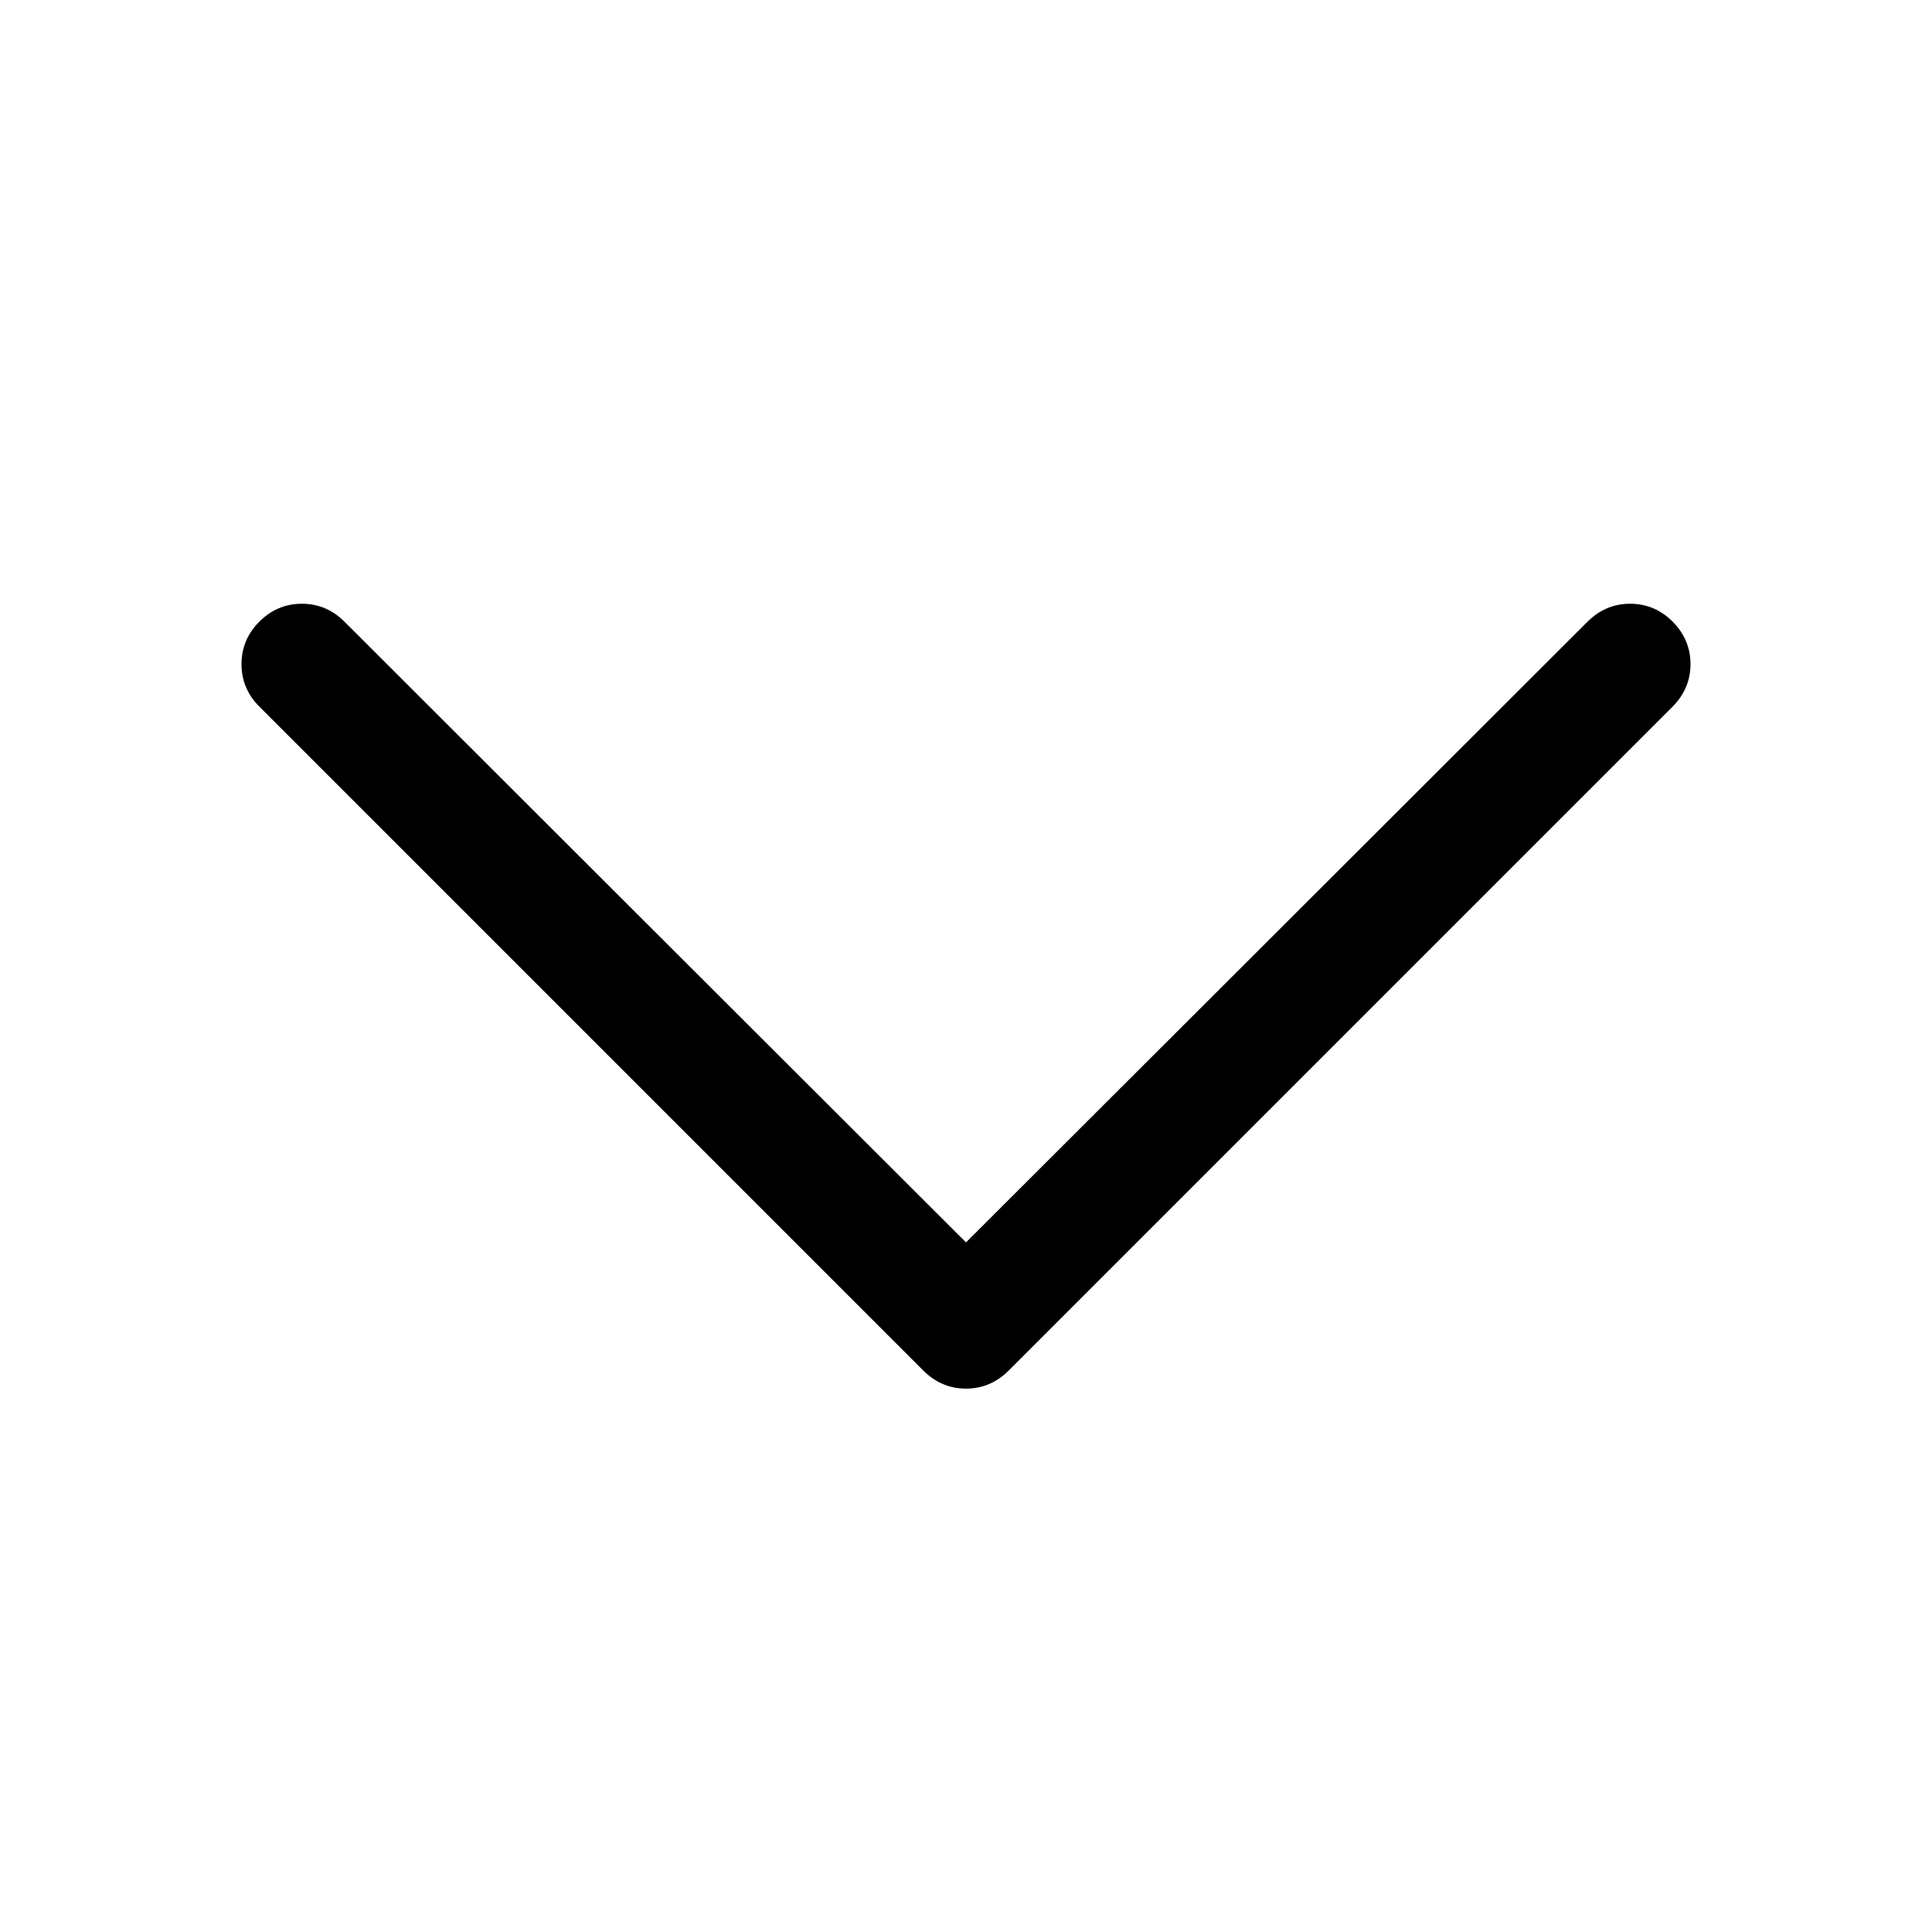
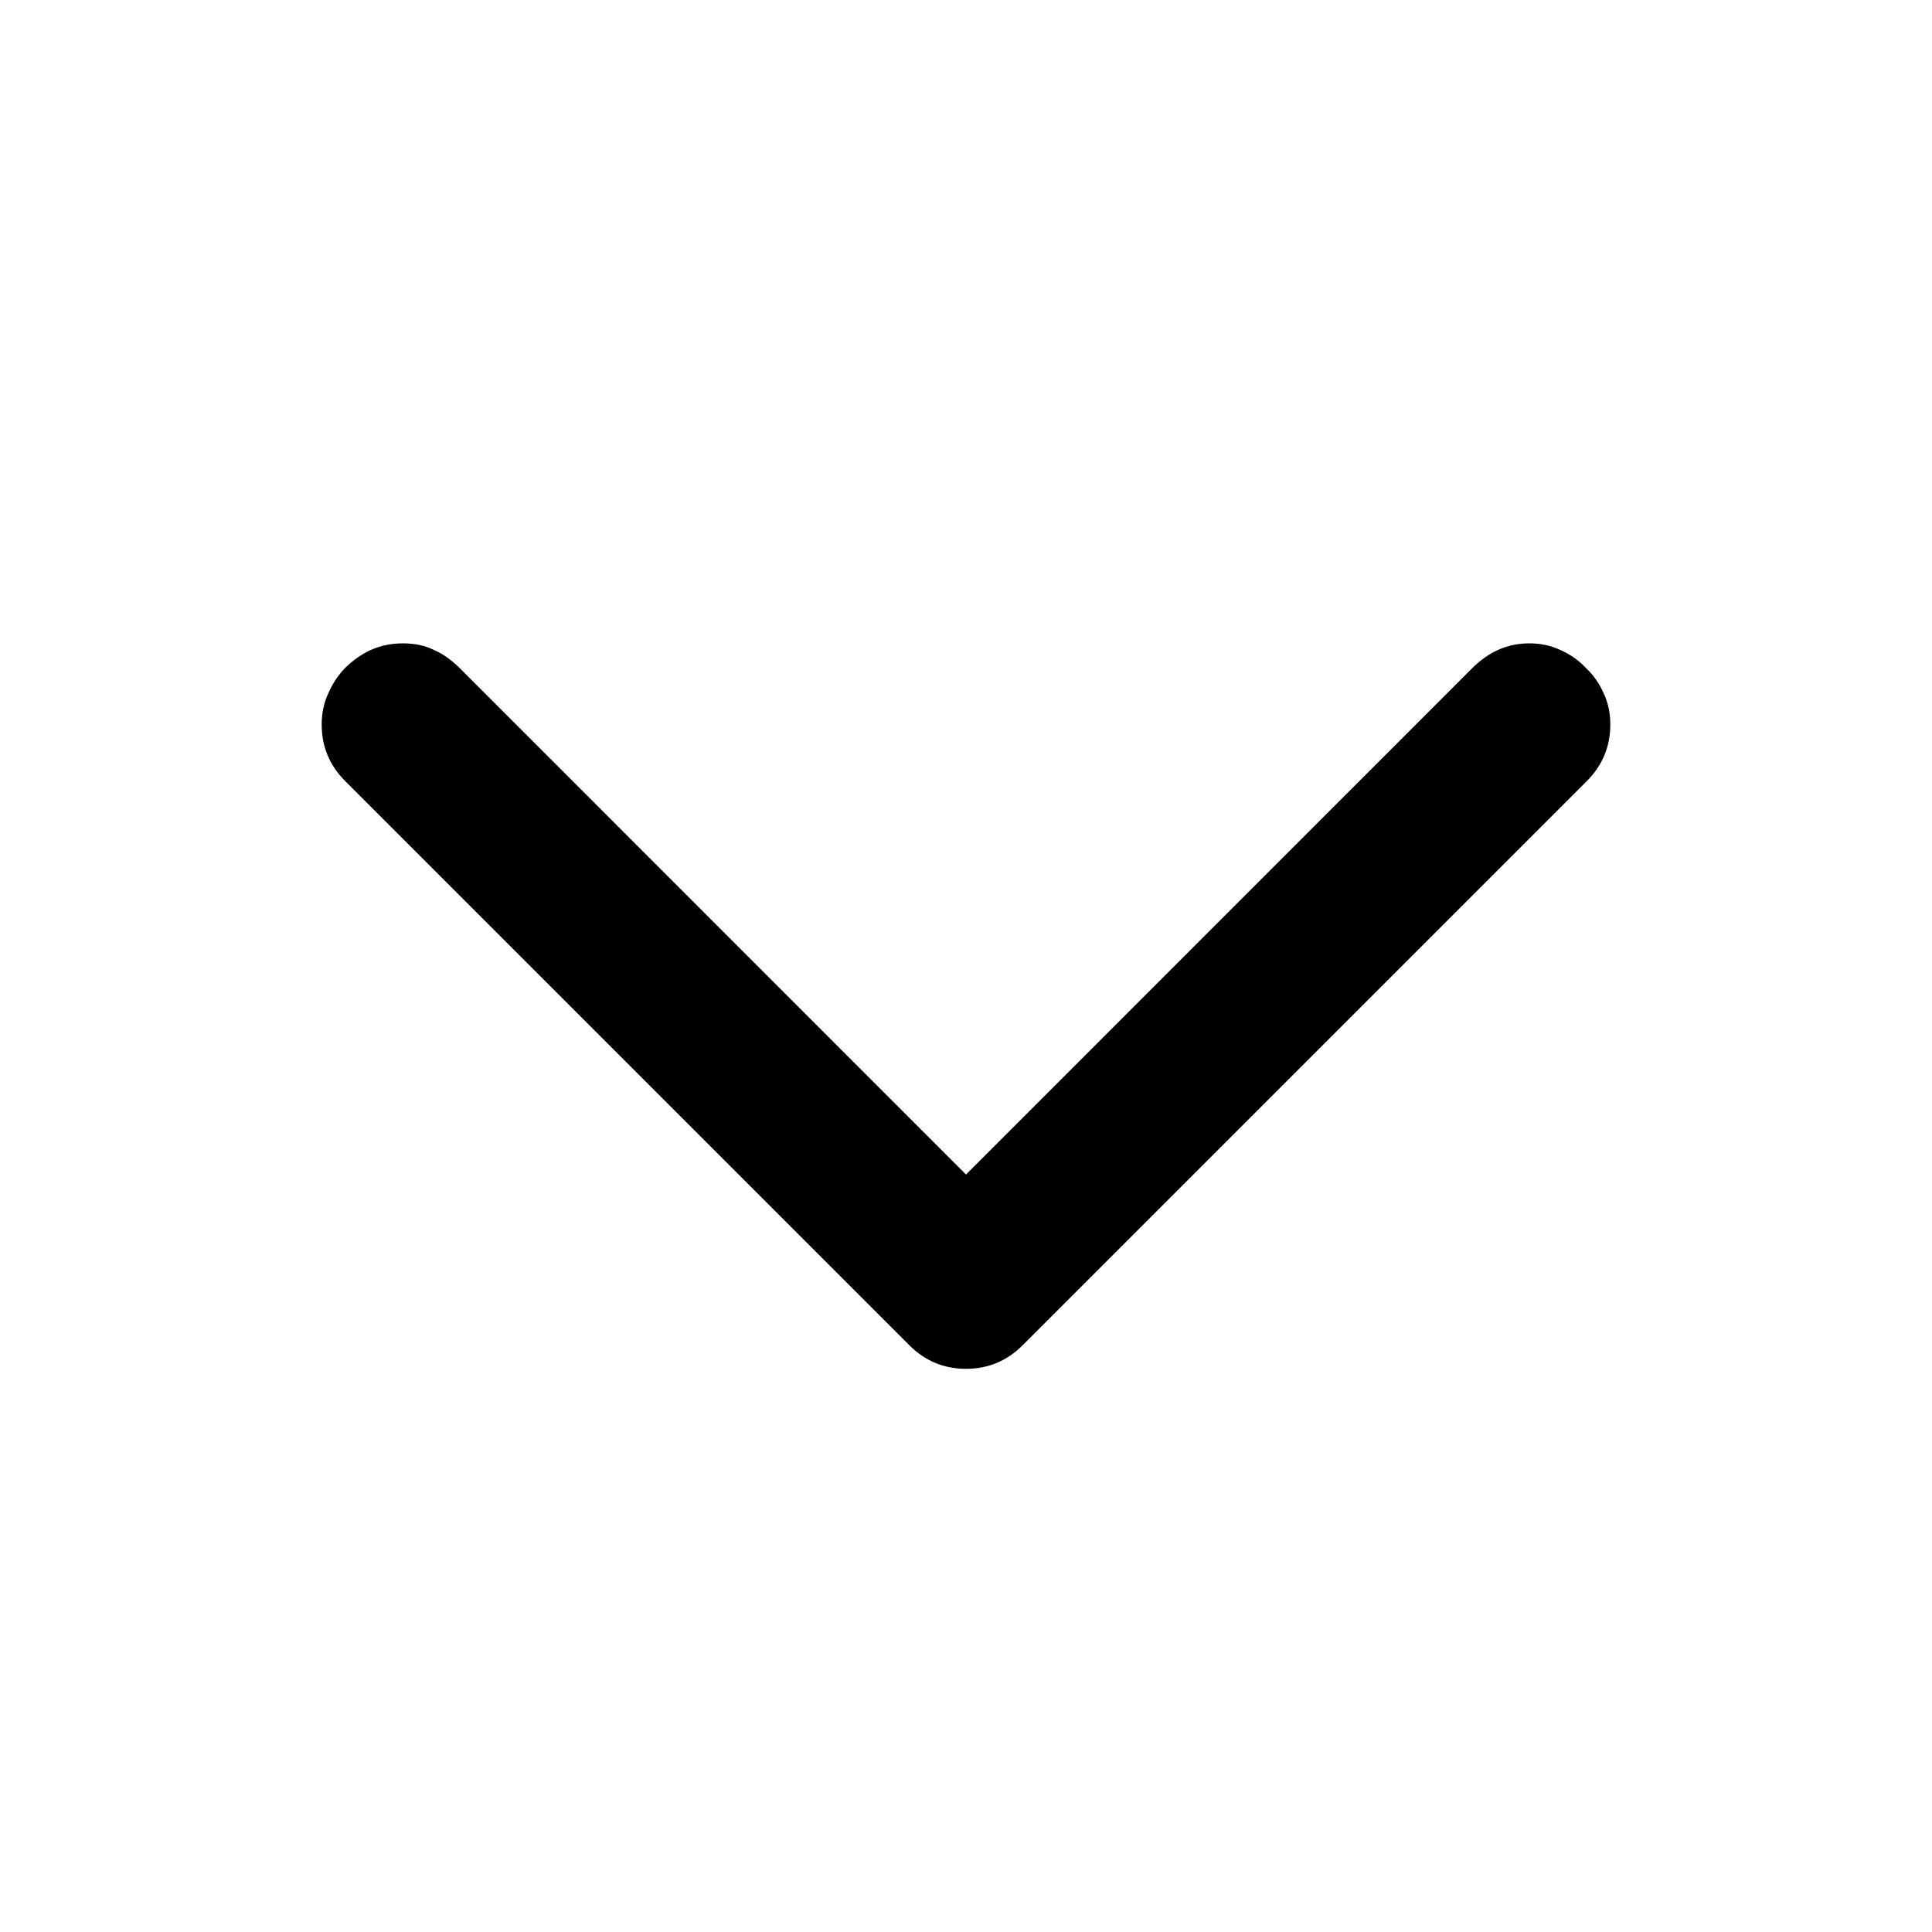
<svg xmlns="http://www.w3.org/2000/svg" width="16" height="16" viewBox="0 0 16 16">
-   <path d="M2 5.5C2 5.365 2.049 5.247 2.148 5.148C2.247 5.049 2.365 5 2.5 5C2.635 5 2.753 5.049 2.852 5.148L8 10.289L13.148 5.148C13.247 5.049 13.365 5 13.5 5C13.635 5 13.753 5.049 13.852 5.148C13.95 5.247 14 5.365 14 5.5C14 5.635 13.95 5.753 13.852 5.852L8.352 11.352C8.253 11.45 8.135 11.5 8 11.5C7.865 11.5 7.747 11.45 7.648 11.352L2.148 5.852C2.049 5.753 2 5.635 2 5.5Z" />
+   <path d="M2.664 6C2.664 5.906 2.682 5.82 2.719 5.742C2.755 5.659 2.802 5.589 2.859 5.531C2.922 5.469 2.992 5.419 3.07 5.383C3.154 5.346 3.242 5.328 3.336 5.328C3.435 5.328 3.521 5.346 3.594 5.383C3.667 5.414 3.737 5.464 3.805 5.531L8 9.727L12.195 5.531C12.331 5.396 12.487 5.328 12.664 5.328C12.758 5.328 12.844 5.346 12.922 5.383C13.005 5.419 13.075 5.469 13.133 5.531C13.195 5.589 13.245 5.659 13.281 5.742C13.318 5.82 13.336 5.906 13.336 6C13.336 6.182 13.271 6.339 13.141 6.469L8.469 11.141C8.339 11.271 8.182 11.336 8 11.336C7.818 11.336 7.661 11.271 7.531 11.141L2.859 6.469C2.729 6.339 2.664 6.182 2.664 6Z" />
</svg>
